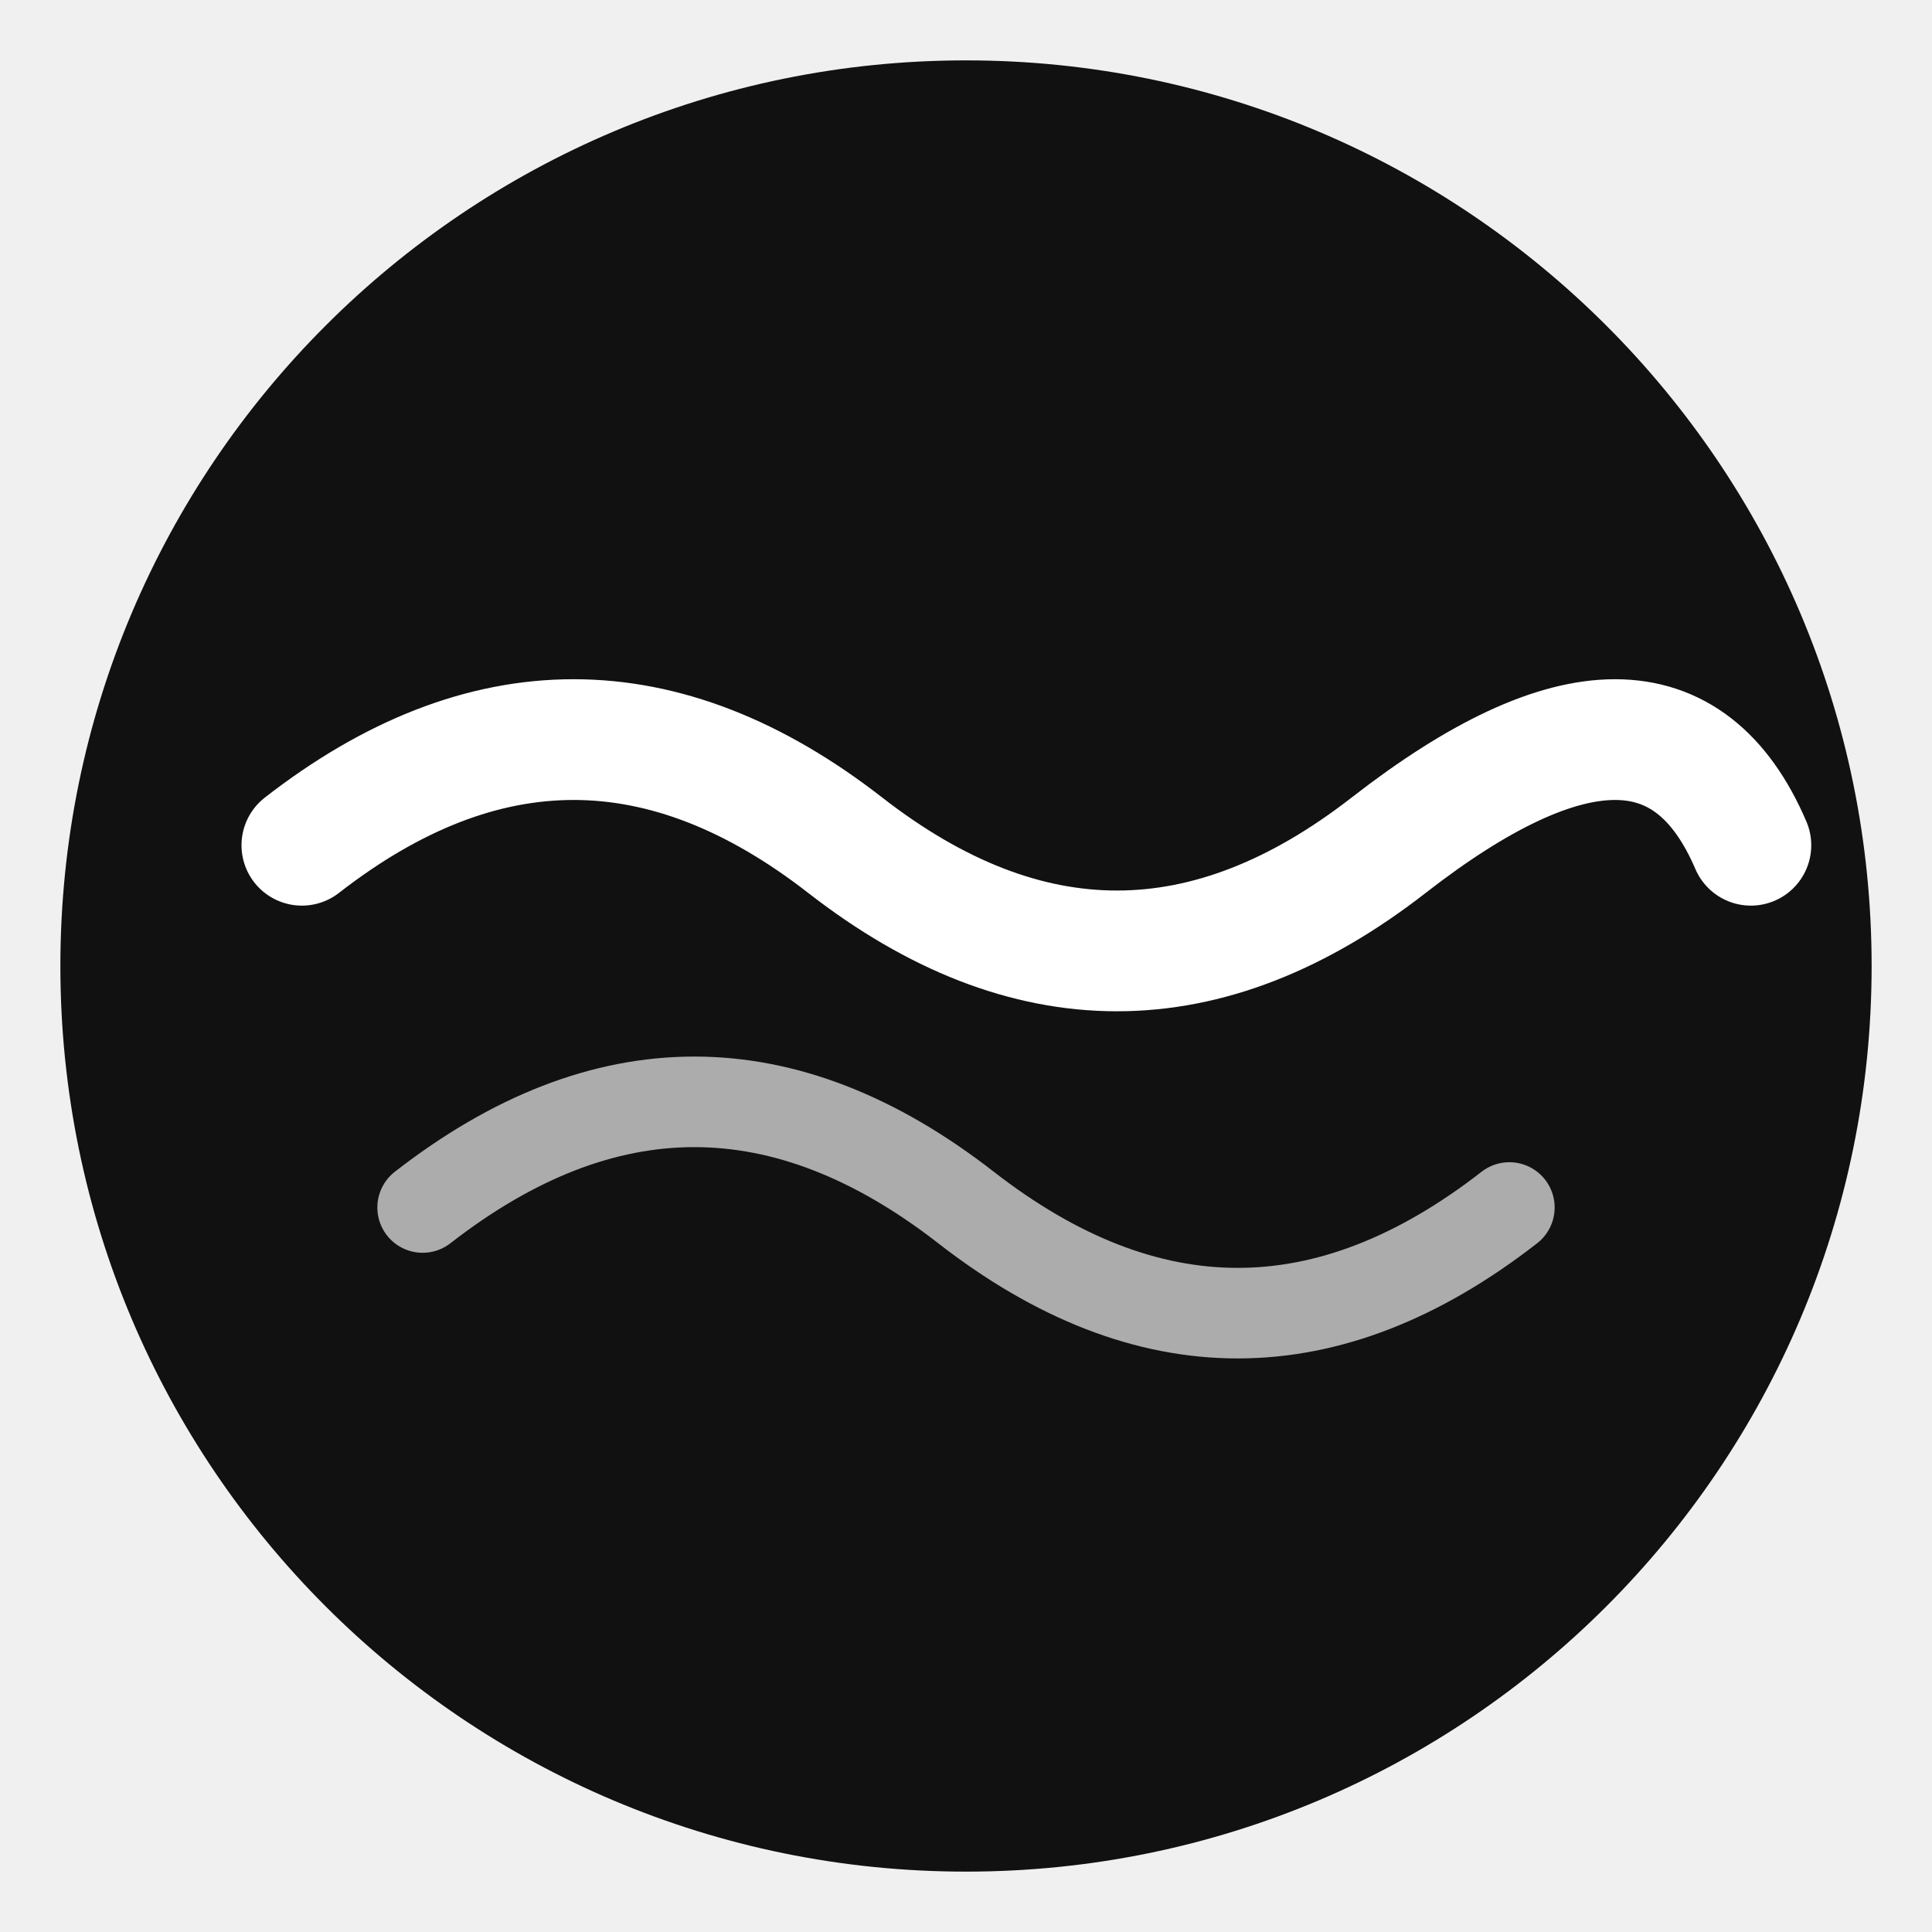
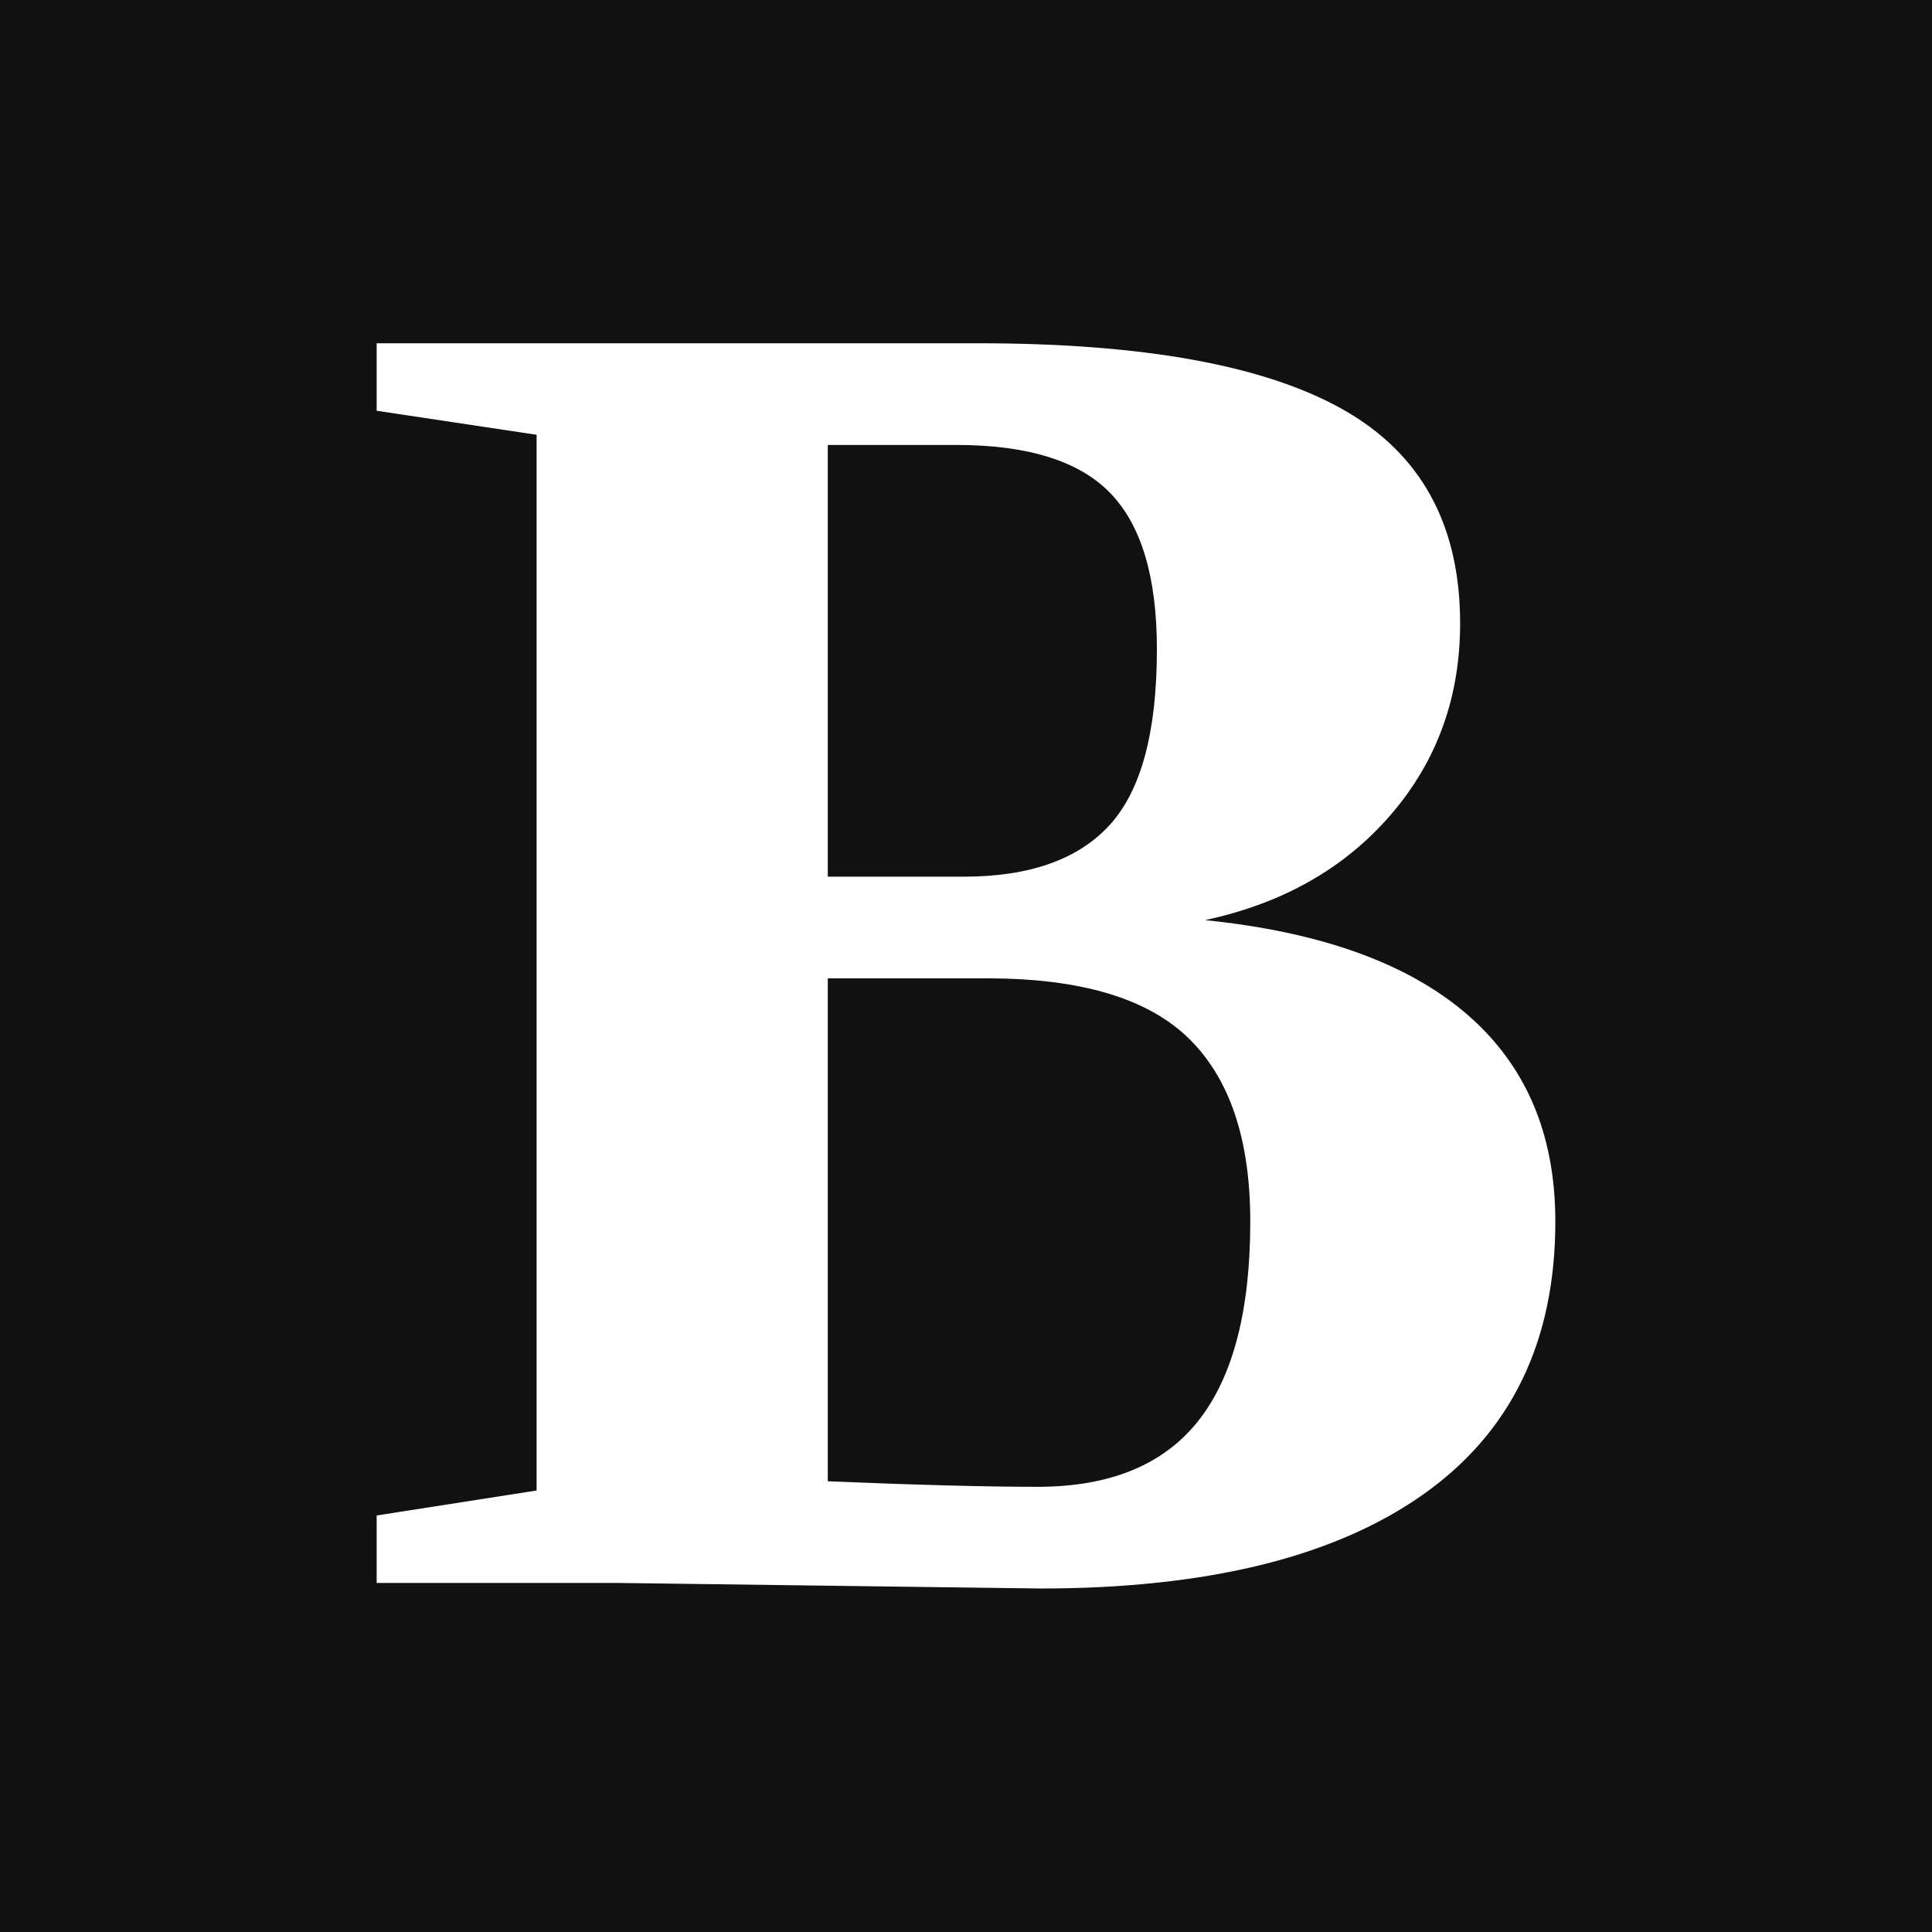
- <svg xmlns="http://www.w3.org/2000/svg" viewBox="0 0 64 64">
-   <circle cx="32" cy="32" r="30" fill="#111111" />
-   <path d="M10 28 Q19 21 28 28 T46 28 T58 28" fill="none" stroke="#ffffff" stroke-width="4" stroke-linecap="round" />
-   <path d="M14 40 Q23 33 32 40 T50 40" fill="none" stroke="#ffffff" stroke-width="3" stroke-linecap="round" opacity=".65" />
+ <svg xmlns="http://www.w3.org/2000/svg" viewBox="0 0 512 512">
+   <rect width="512" height="512" fill="#111111" />
+   <g transform="translate(91.49,419.50) scale(0.24499,-0.24499)">
+     <path d="M878 1010Q878 1127 827.5 1179.0Q777 1231 661 1231H522V764H669Q776 764 827.0 820.0Q878 876 878 1010ZM979 391Q979 524 912.5 589.0Q846 654 695 654H522V110Q666 104 749 104Q866 104 922.5 175.0Q979 246 979 391ZM34 0V73L207 100V1242L34 1268V1341H685Q952 1341 1079.0 1269.5Q1206 1198 1206 1038Q1206 918 1131.0 831.0Q1056 744 930 717Q1117 698 1213.0 615.5Q1309 533 1309 391Q1309 196 1165.0 95.0Q1021 -6 752 -6L296 0Z" fill="#ffffff" />
+   </g>
</svg>
